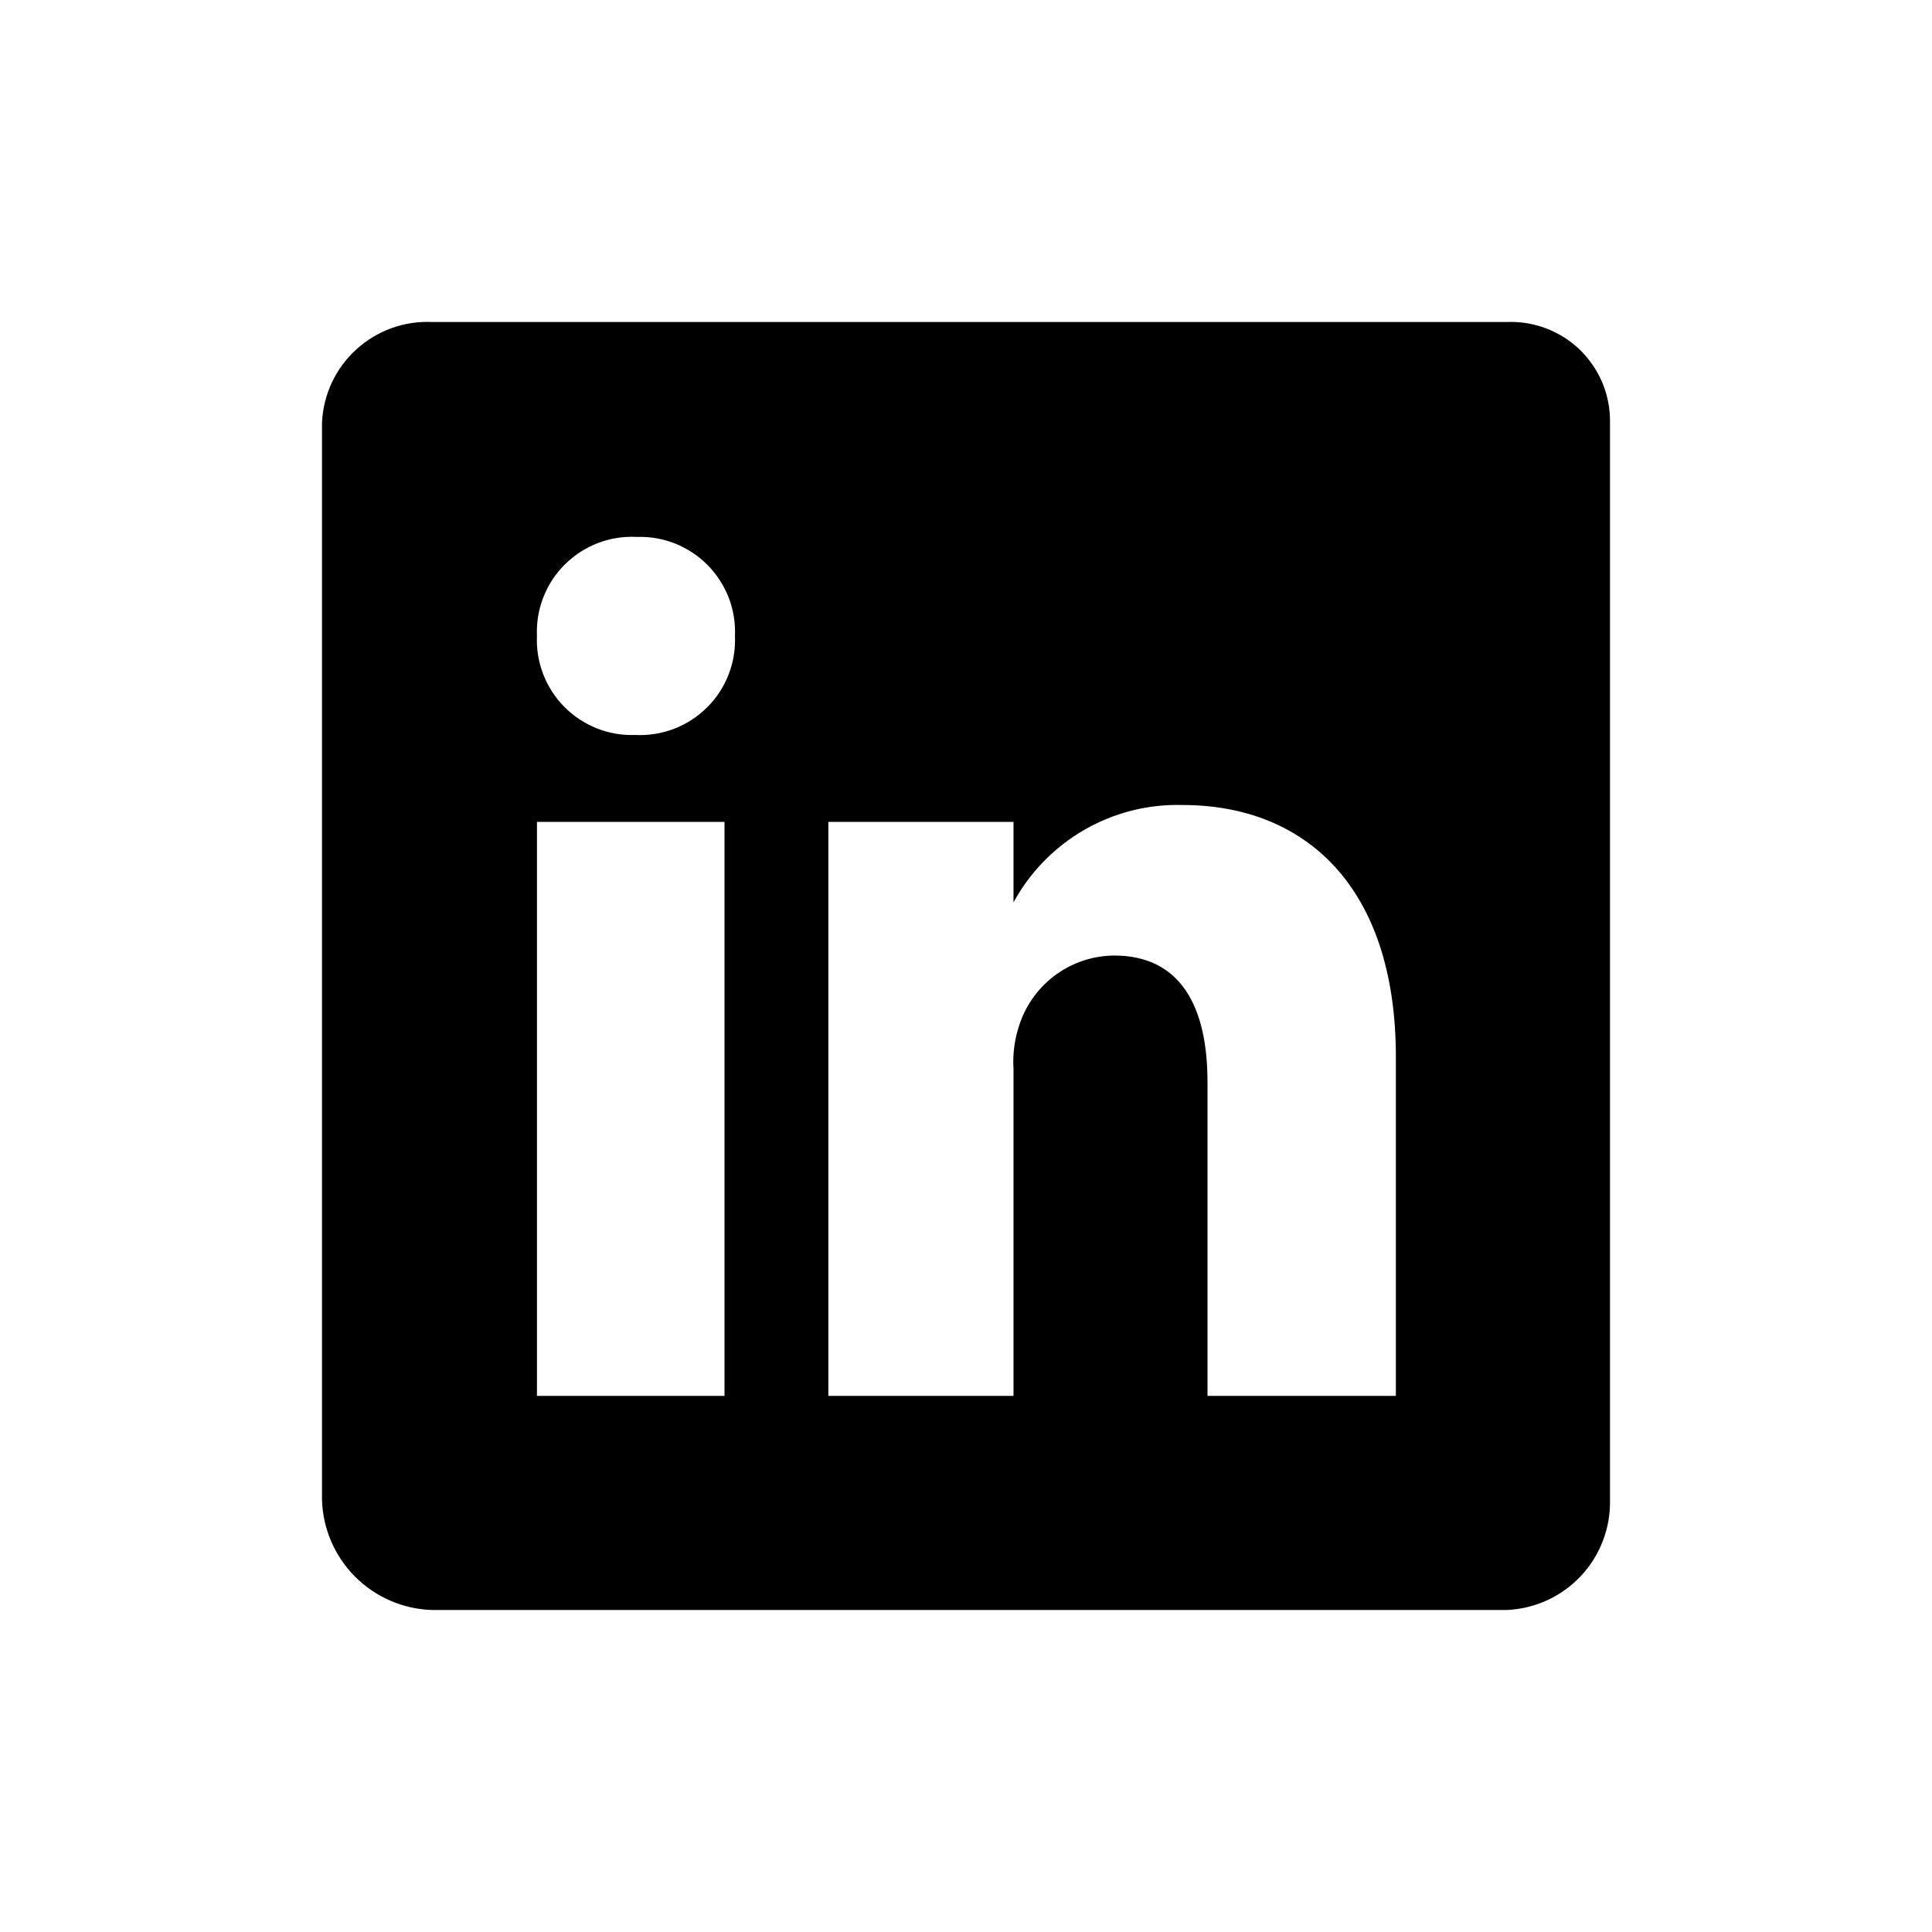
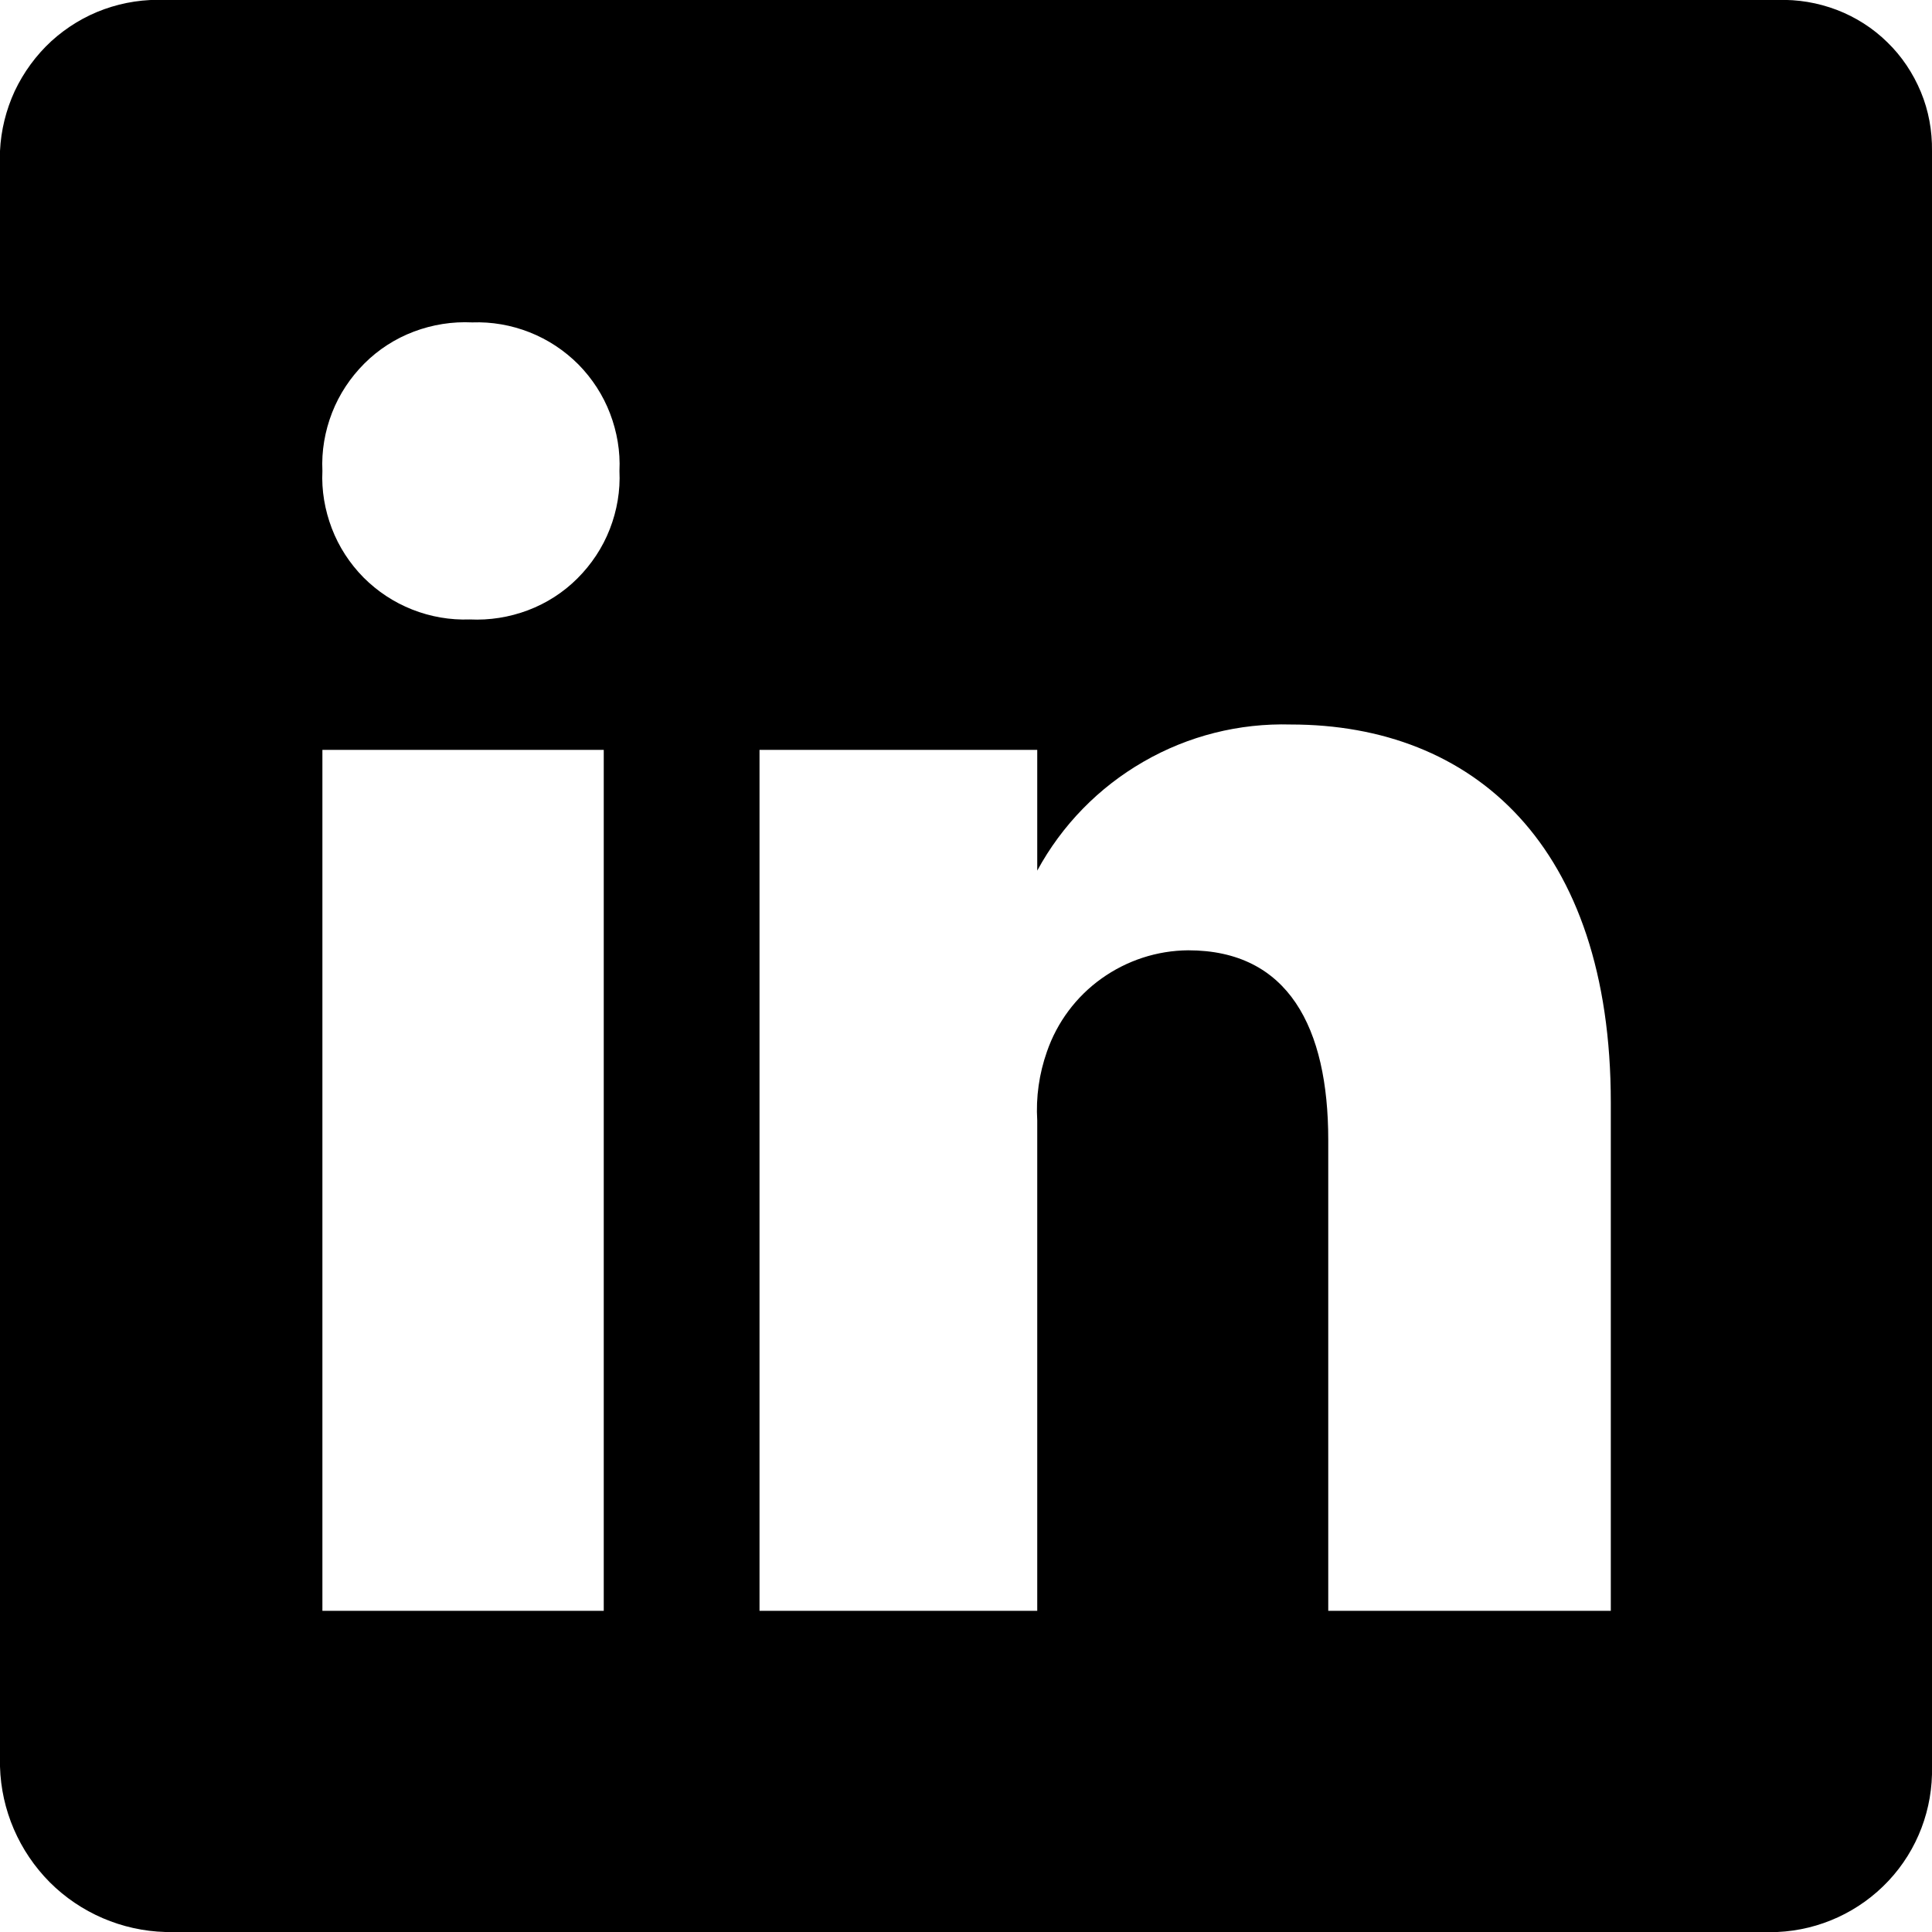
- <svg xmlns="http://www.w3.org/2000/svg" width="800px" height="800px" viewBox="0 0 24 24" fill="none">
-   <path d="M18.72 4H5.37C5.198 3.992 5.026 4.018 4.864 4.076C4.702 4.135 4.553 4.225 4.426 4.341C4.298 4.457 4.195 4.597 4.122 4.753C4.049 4.909 4.008 5.078 4 5.25V18.63C4.01 18.99 4.158 19.333 4.412 19.587C4.667 19.842 5.01 19.99 5.37 20H18.72C19.07 19.984 19.4 19.832 19.64 19.576C19.879 19.32 20.008 18.98 20 18.63V5.25C20.003 5.082 19.971 4.916 19.908 4.761C19.844 4.606 19.749 4.466 19.63 4.349C19.51 4.232 19.367 4.141 19.211 4.081C19.054 4.021 18.887 3.993 18.72 4ZM9 17.34H6.67V10.21H9V17.34ZM7.89 9.13C7.727 9.136 7.565 9.108 7.414 9.048C7.263 8.988 7.126 8.897 7.011 8.782C6.897 8.666 6.807 8.528 6.748 8.376C6.69 8.225 6.663 8.063 6.67 7.9C6.663 7.736 6.69 7.572 6.75 7.419C6.81 7.265 6.901 7.126 7.018 7.011C7.135 6.895 7.274 6.805 7.428 6.746C7.582 6.687 7.746 6.661 7.91 6.67C8.073 6.664 8.235 6.692 8.386 6.752C8.537 6.812 8.674 6.903 8.789 7.018C8.903 7.134 8.993 7.272 9.052 7.423C9.11 7.575 9.137 7.737 9.13 7.9C9.137 8.064 9.11 8.228 9.05 8.381C8.99 8.535 8.899 8.674 8.782 8.789C8.665 8.905 8.526 8.995 8.372 9.054C8.218 9.113 8.054 9.138 7.89 9.13ZM17.34 17.34H15V13.44C15 12.51 14.67 11.87 13.84 11.87C13.582 11.872 13.331 11.954 13.122 12.104C12.912 12.255 12.755 12.466 12.67 12.71C12.605 12.893 12.578 13.086 12.59 13.28V17.34H10.29V10.21H12.59V11.21C12.794 10.834 13.099 10.523 13.469 10.309C13.84 10.095 14.262 9.988 14.69 10C16.2 10 17.34 11 17.34 13.13V17.34Z" fill="#000000" />
+ <svg xmlns="http://www.w3.org/2000/svg" version="1.1" id="Layer_1" x="0px" y="0px" viewBox="0 0 800 800" style="enable-background:new 0 0 800 800;" xml:space="preserve">
+   <path d="M736,0H68.5c-8.6-0.4-17.2,0.9-25.3,3.8c-8.1,2.9-15.5,7.4-21.9,13.2C14.9,22.9,9.8,29.9,6.1,37.7C2.5,45.5,0.4,53.9,0,62.5  v669c0.5,18,7.9,35.1,20.6,47.9c12.7,12.7,29.9,20.1,47.9,20.6H736c17.5-0.8,34-8.4,46-21.2c12-12.8,18.4-29.8,18-47.3v-669  c0.1-8.4-1.4-16.7-4.6-24.4c-3.2-7.7-7.9-14.8-13.9-20.6c-6-5.9-13.1-10.4-20.9-13.4C752.7,1.1,744.4-0.3,736,0z M250,667H133.5  V310.5H250V667z M194.5,256.5c-8.1,0.3-16.2-1.1-23.8-4.1c-7.6-3-14.4-7.5-20.2-13.3c-5.7-5.8-10.2-12.7-13.1-20.3  c-2.9-7.6-4.3-15.7-3.9-23.8c-0.4-8.2,1-16.4,4-24.1c3-7.7,7.6-14.6,13.4-20.4c5.8-5.8,12.8-10.3,20.5-13.2  c7.7-2.9,15.9-4.2,24.1-3.8c8.1-0.3,16.2,1.1,23.8,4.1c7.6,3,14.4,7.5,20.2,13.3c5.7,5.8,10.2,12.7,13.1,20.3  c2.9,7.6,4.3,15.7,3.9,23.8c0.4,8.2-1,16.4-4,24.1c-3,7.7-7.6,14.6-13.4,20.4c-5.8,5.8-12.8,10.3-20.5,13.2  C210.9,255.6,202.7,256.9,194.5,256.5z M667,667H550V472c0-46.5-16.5-78.5-58-78.5c-12.9,0.1-25.4,4.2-35.9,11.7  c-10.5,7.5-18.4,18.1-22.6,30.3c-3.2,9.1-4.6,18.8-4,28.5v203h-115V310.5h115v50c10.2-18.8,25.4-34.4,44-45.1  c18.5-10.7,39.6-16,61-15.4C610,300,667,350,667,456.5V667z" />
</svg>
